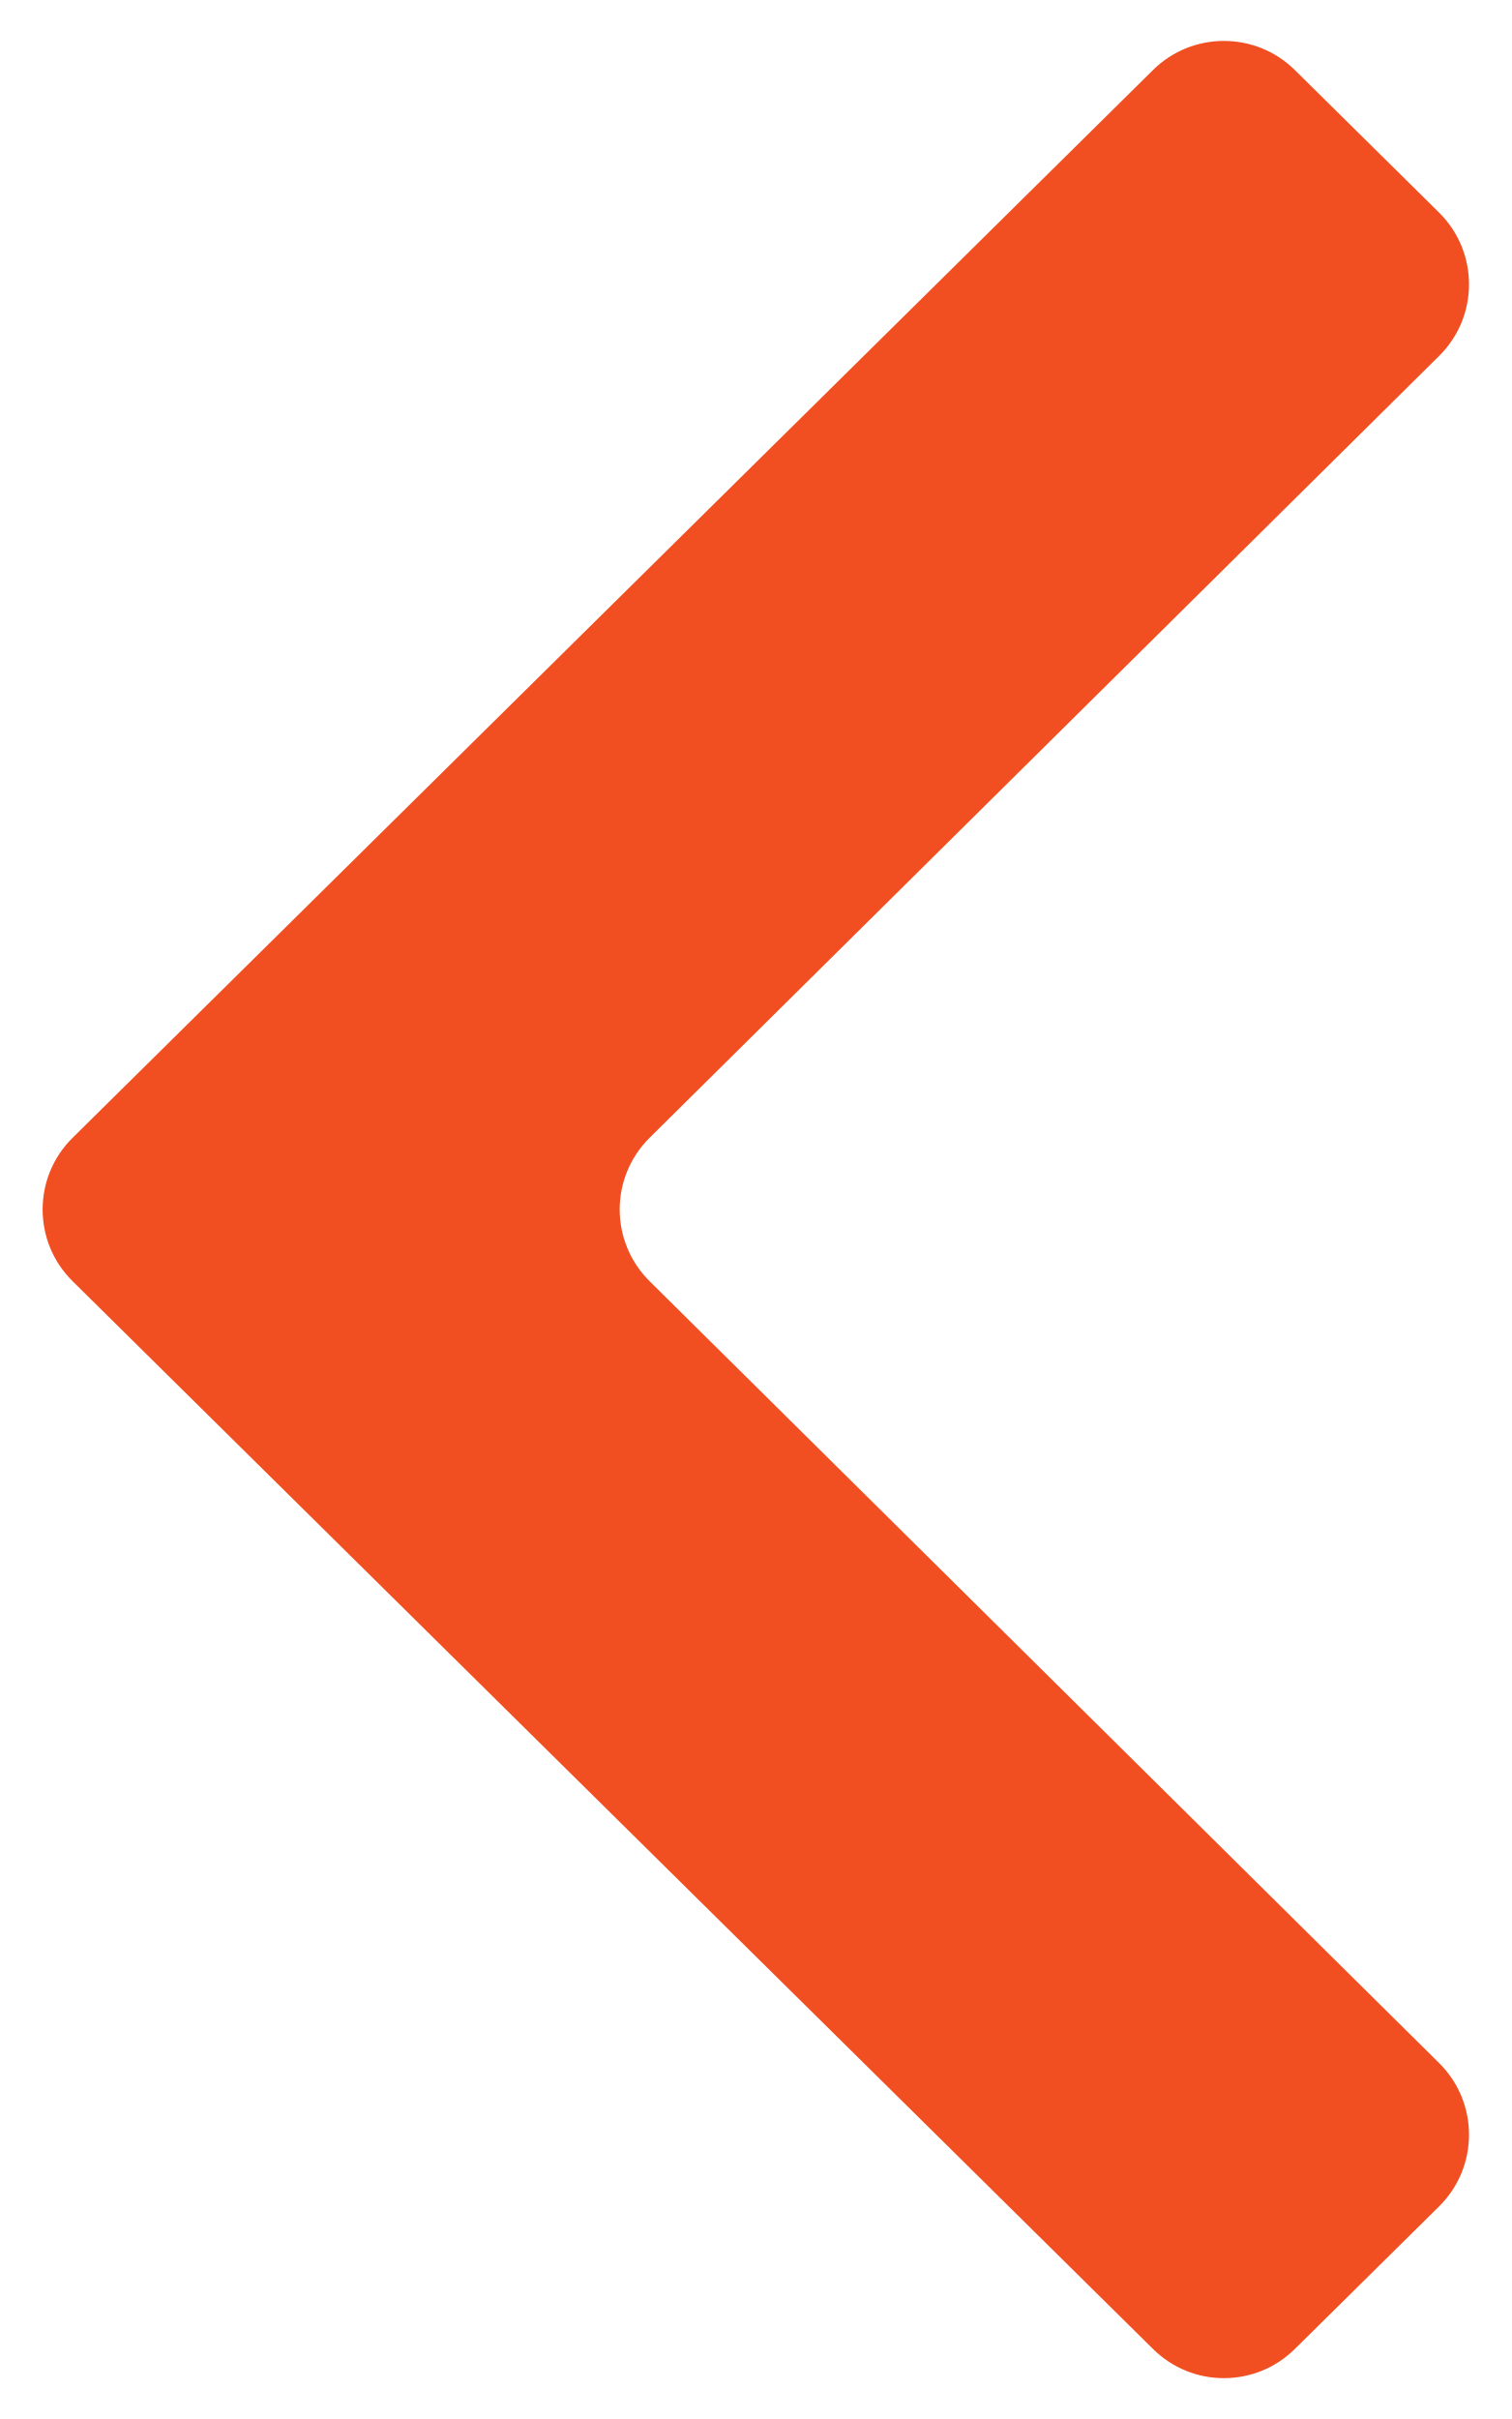
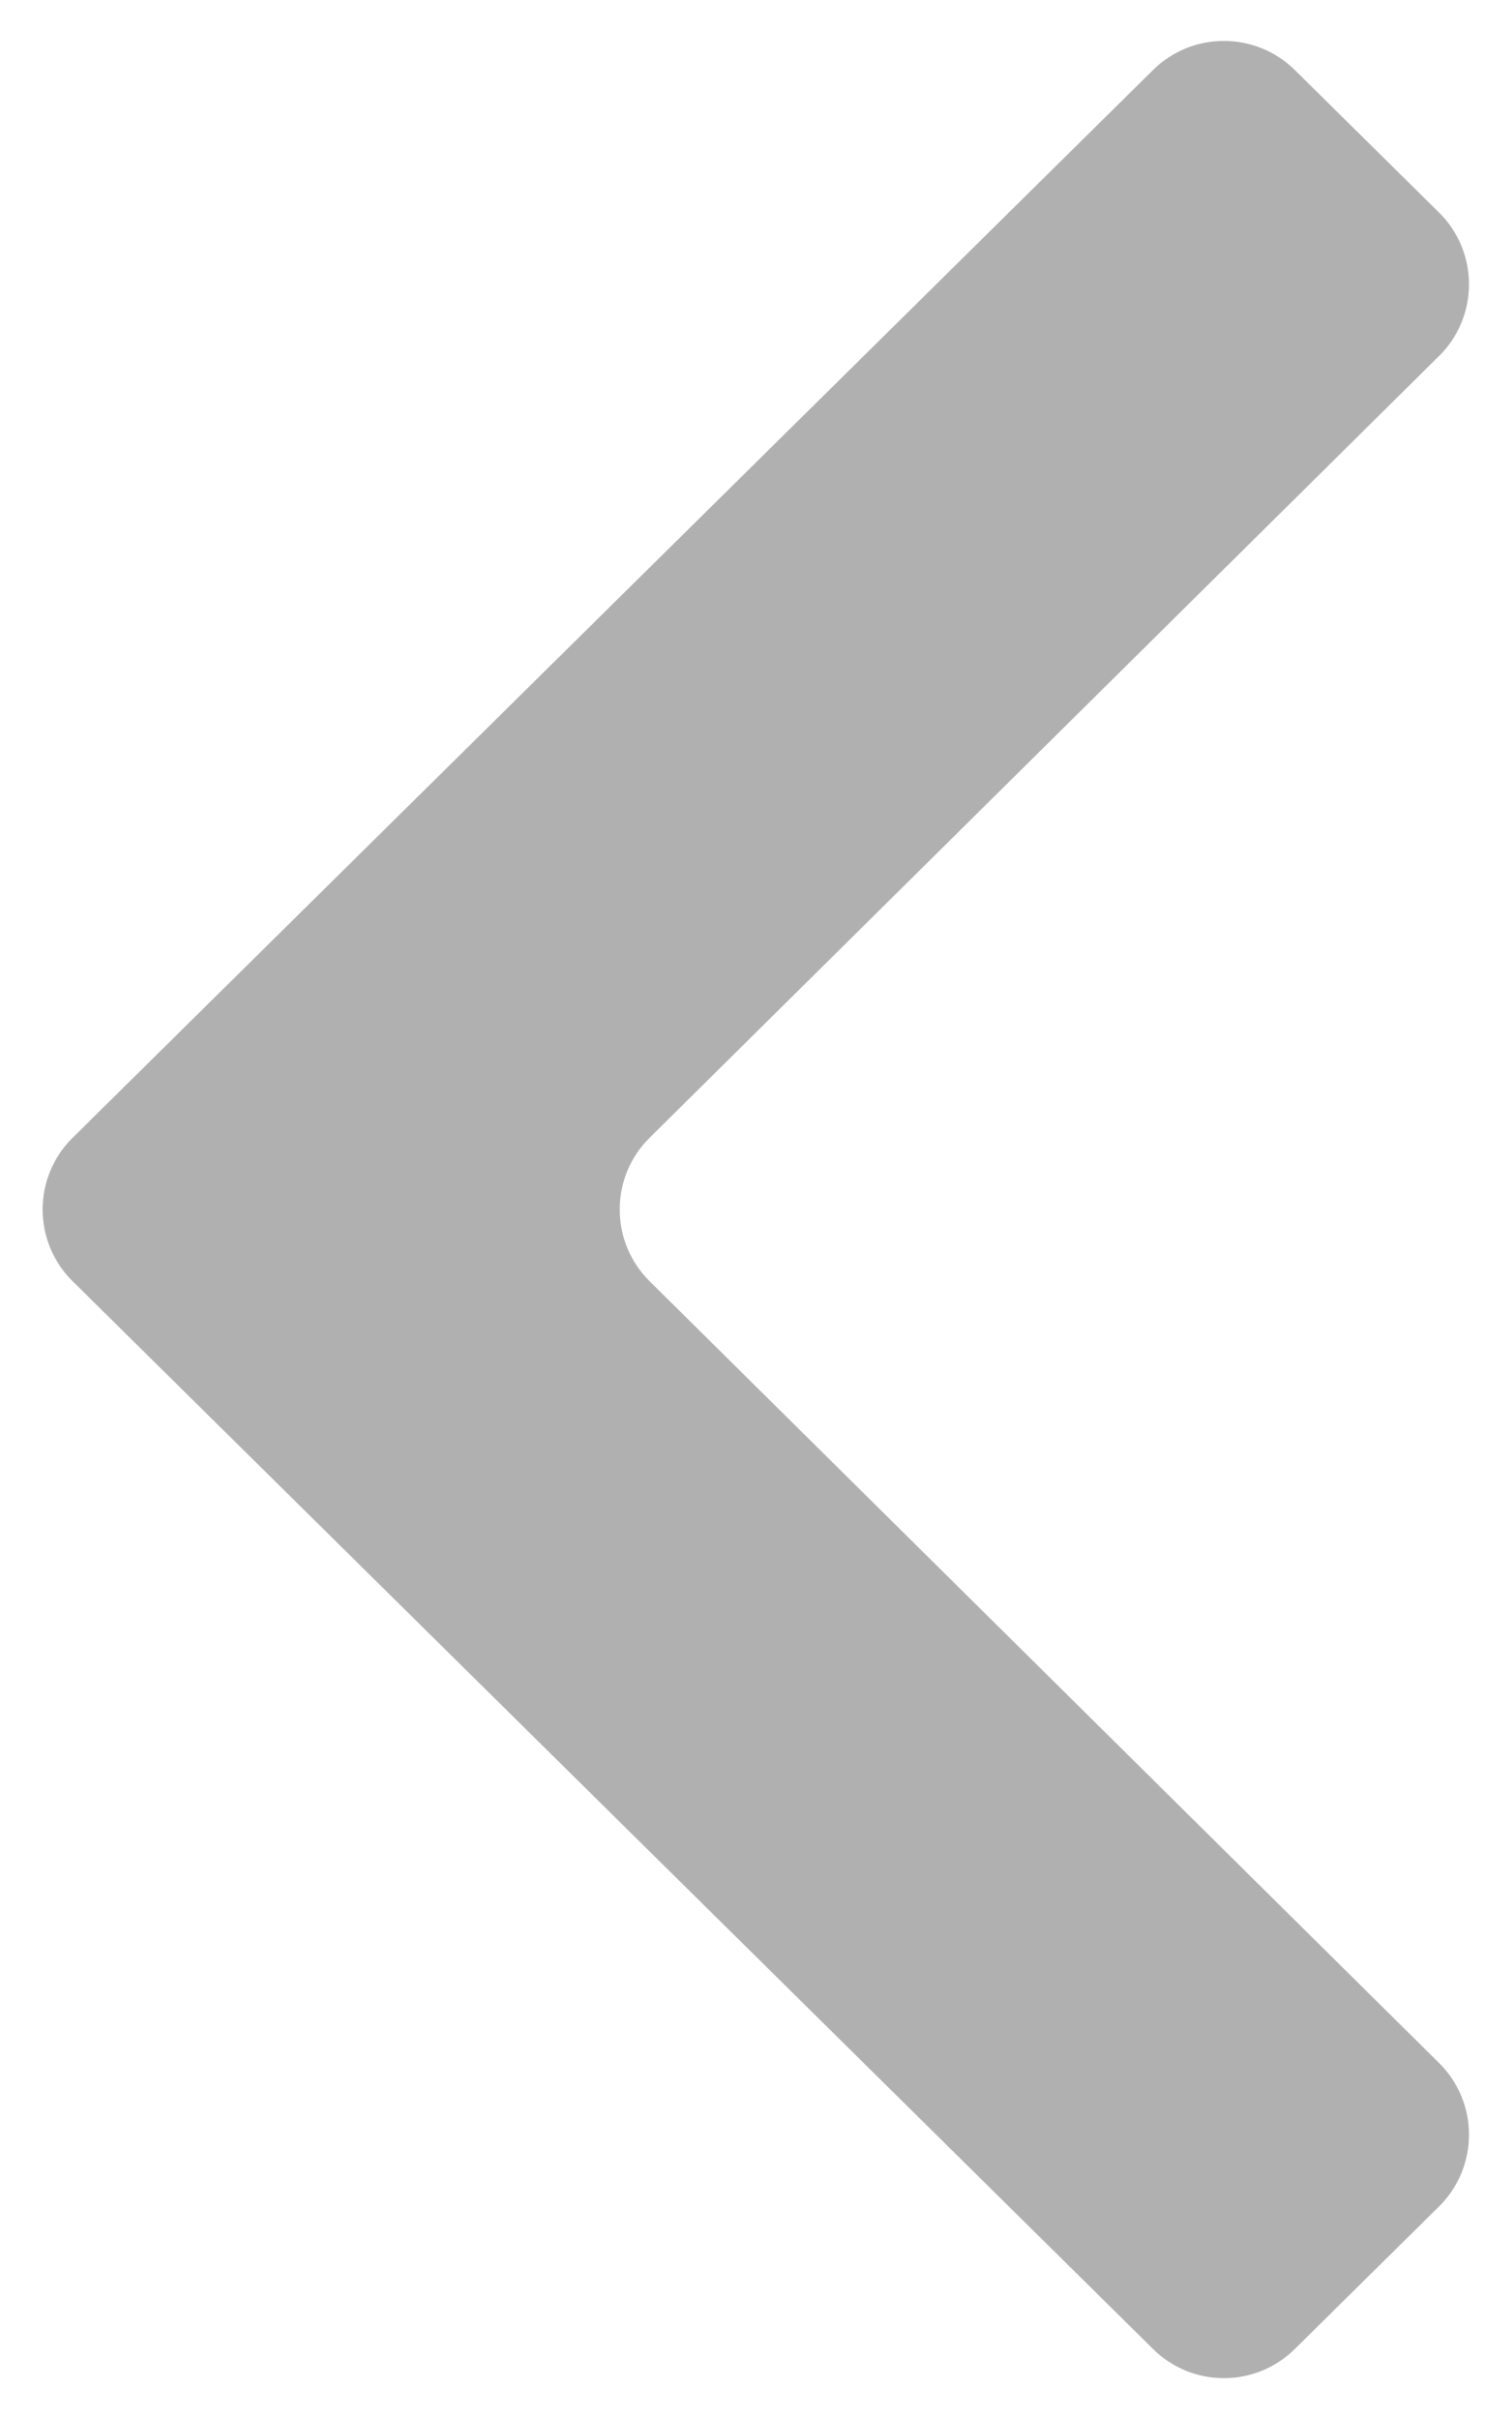
<svg xmlns="http://www.w3.org/2000/svg" width="15" height="24" viewBox="0 0 15 24" fill="none">
-   <path d="M14.281 21.891C14.677 21.499 14.677 20.86 14.282 20.469L6.446 12.711C6.051 12.319 6.051 11.681 6.446 11.289L14.282 3.531C14.677 3.14 14.677 2.501 14.281 2.109L12.849 0.694C12.459 0.31 11.832 0.31 11.443 0.694L0.72 11.289C0.324 11.68 0.324 12.32 0.72 12.711L11.443 23.306C11.832 23.691 12.459 23.691 12.849 23.306L14.281 21.891Z" fill="#F14F21" />
+   <path d="M14.281 21.891C14.677 21.499 14.677 20.86 14.282 20.469L6.446 12.711C6.051 12.319 6.051 11.681 6.446 11.289L14.282 3.531C14.677 3.14 14.677 2.501 14.281 2.109L12.849 0.694C12.459 0.31 11.832 0.31 11.443 0.694L0.72 11.289C0.324 11.68 0.324 12.32 0.72 12.711L11.443 23.306C11.832 23.691 12.459 23.691 12.849 23.306L14.281 21.891Z" fill="#B0B0B0" />
</svg>
